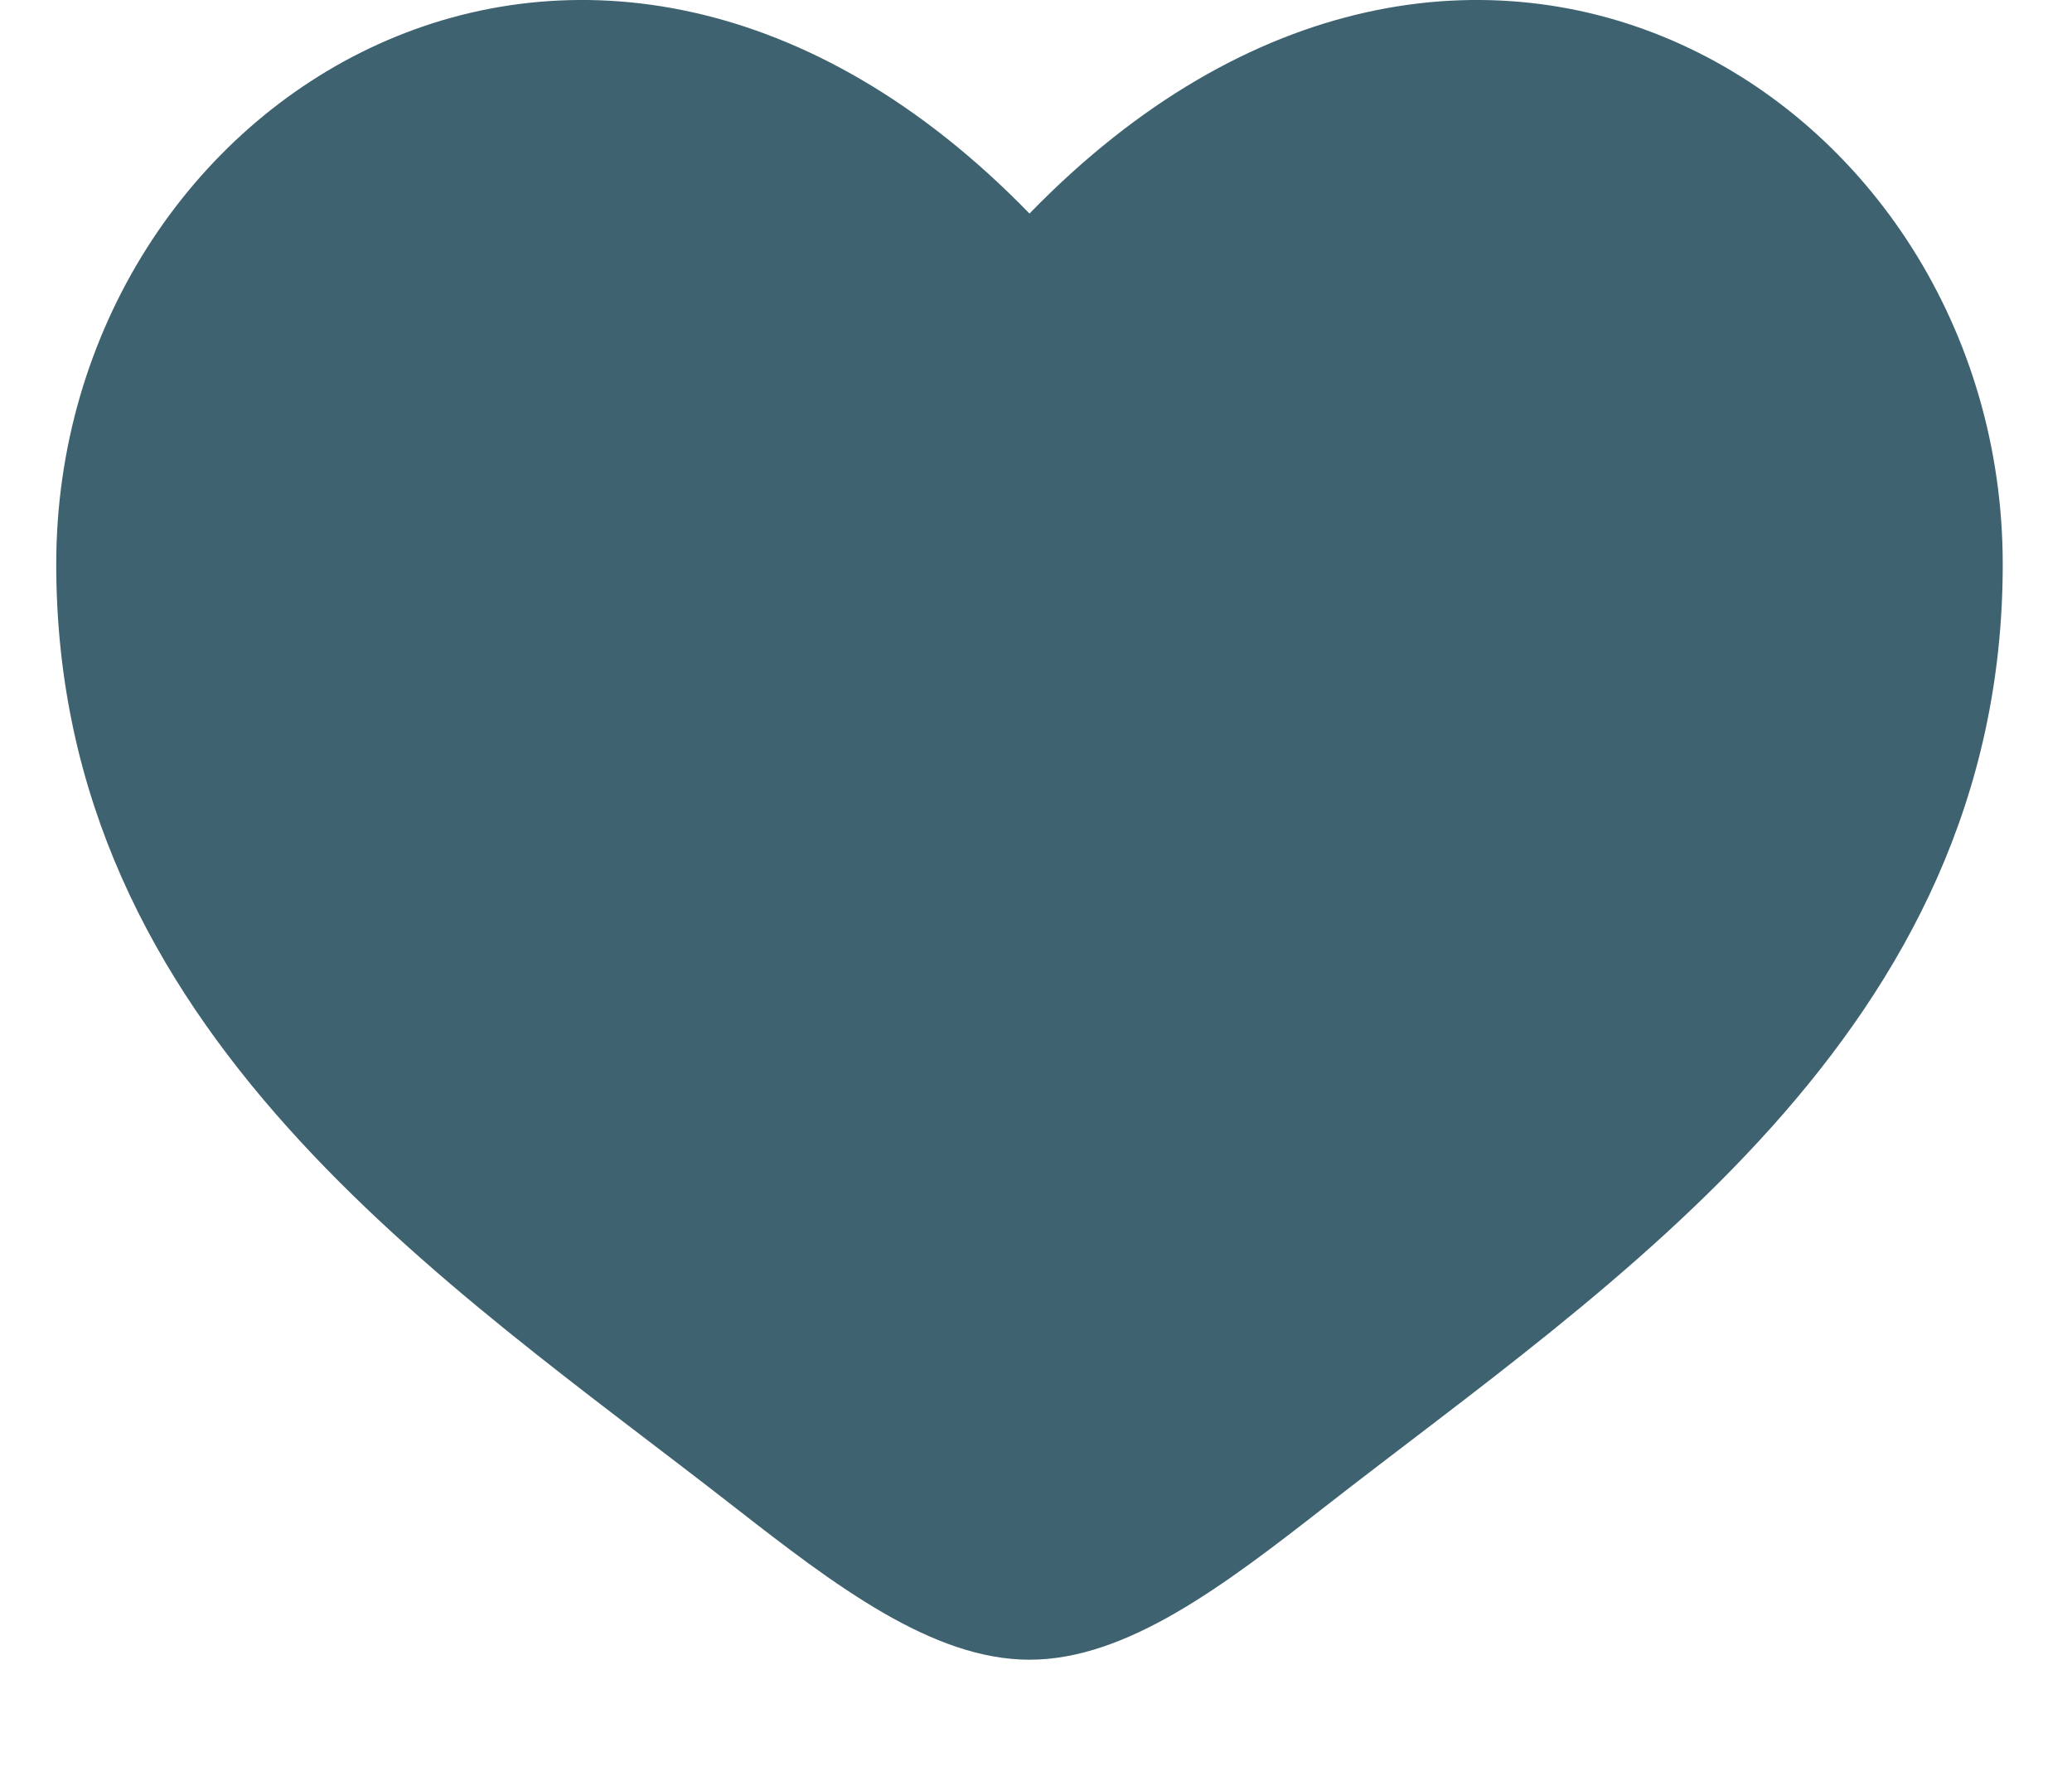
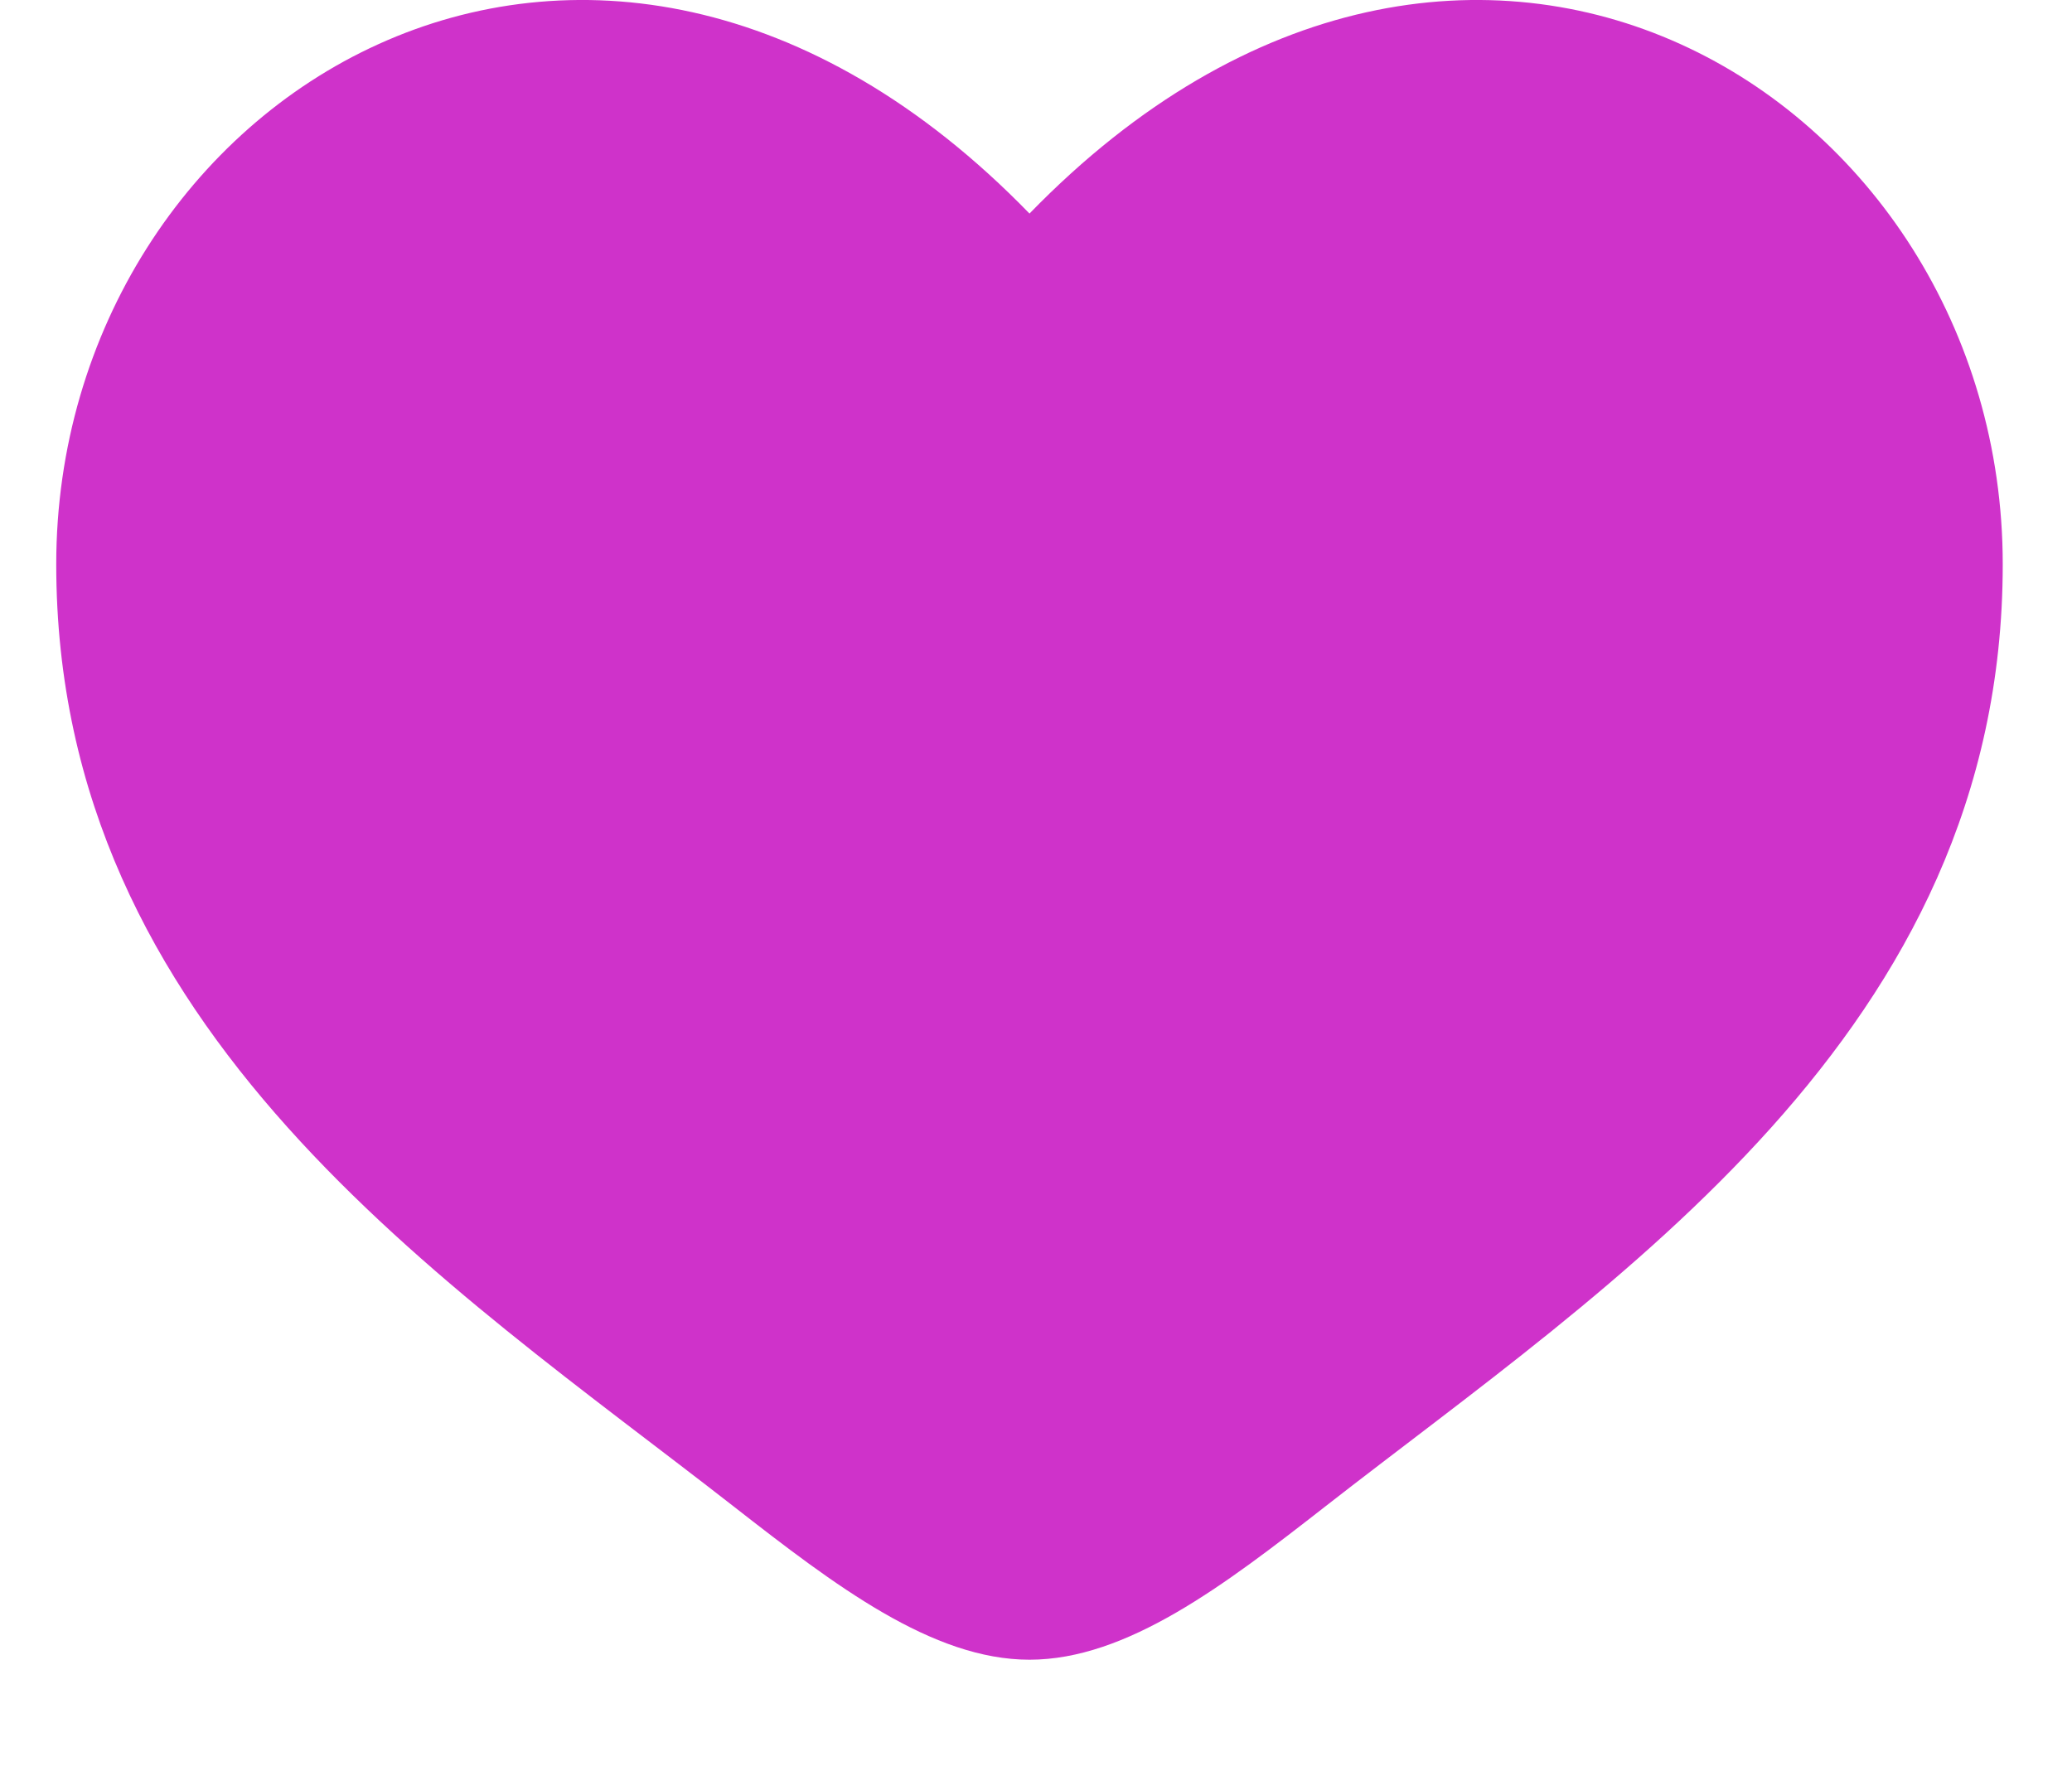
<svg xmlns="http://www.w3.org/2000/svg" width="14" height="12" viewBox="0 0 14 12" fill="none">
-   <path d="M0.38 3.813C0.38 6.981 3.023 8.669 4.958 10.18C5.641 10.713 6.299 11.215 6.956 11.215C7.614 11.215 8.271 10.713 8.954 10.18C10.889 8.669 13.532 6.981 13.532 3.813C13.532 0.644 9.915 -1.602 6.956 1.443C3.997 -1.602 0.38 0.644 0.38 3.813Z" fill="#3E6270" />
+   <path d="M0.38 3.813C0.38 6.981 3.023 8.669 4.958 10.18C5.641 10.713 6.299 11.215 6.956 11.215C7.614 11.215 8.271 10.713 8.954 10.18C10.889 8.669 13.532 6.981 13.532 3.813C13.532 0.644 9.915 -1.602 6.956 1.443C3.997 -1.602 0.38 0.644 0.38 3.813Z" fill="#CF32CA" />
</svg>
